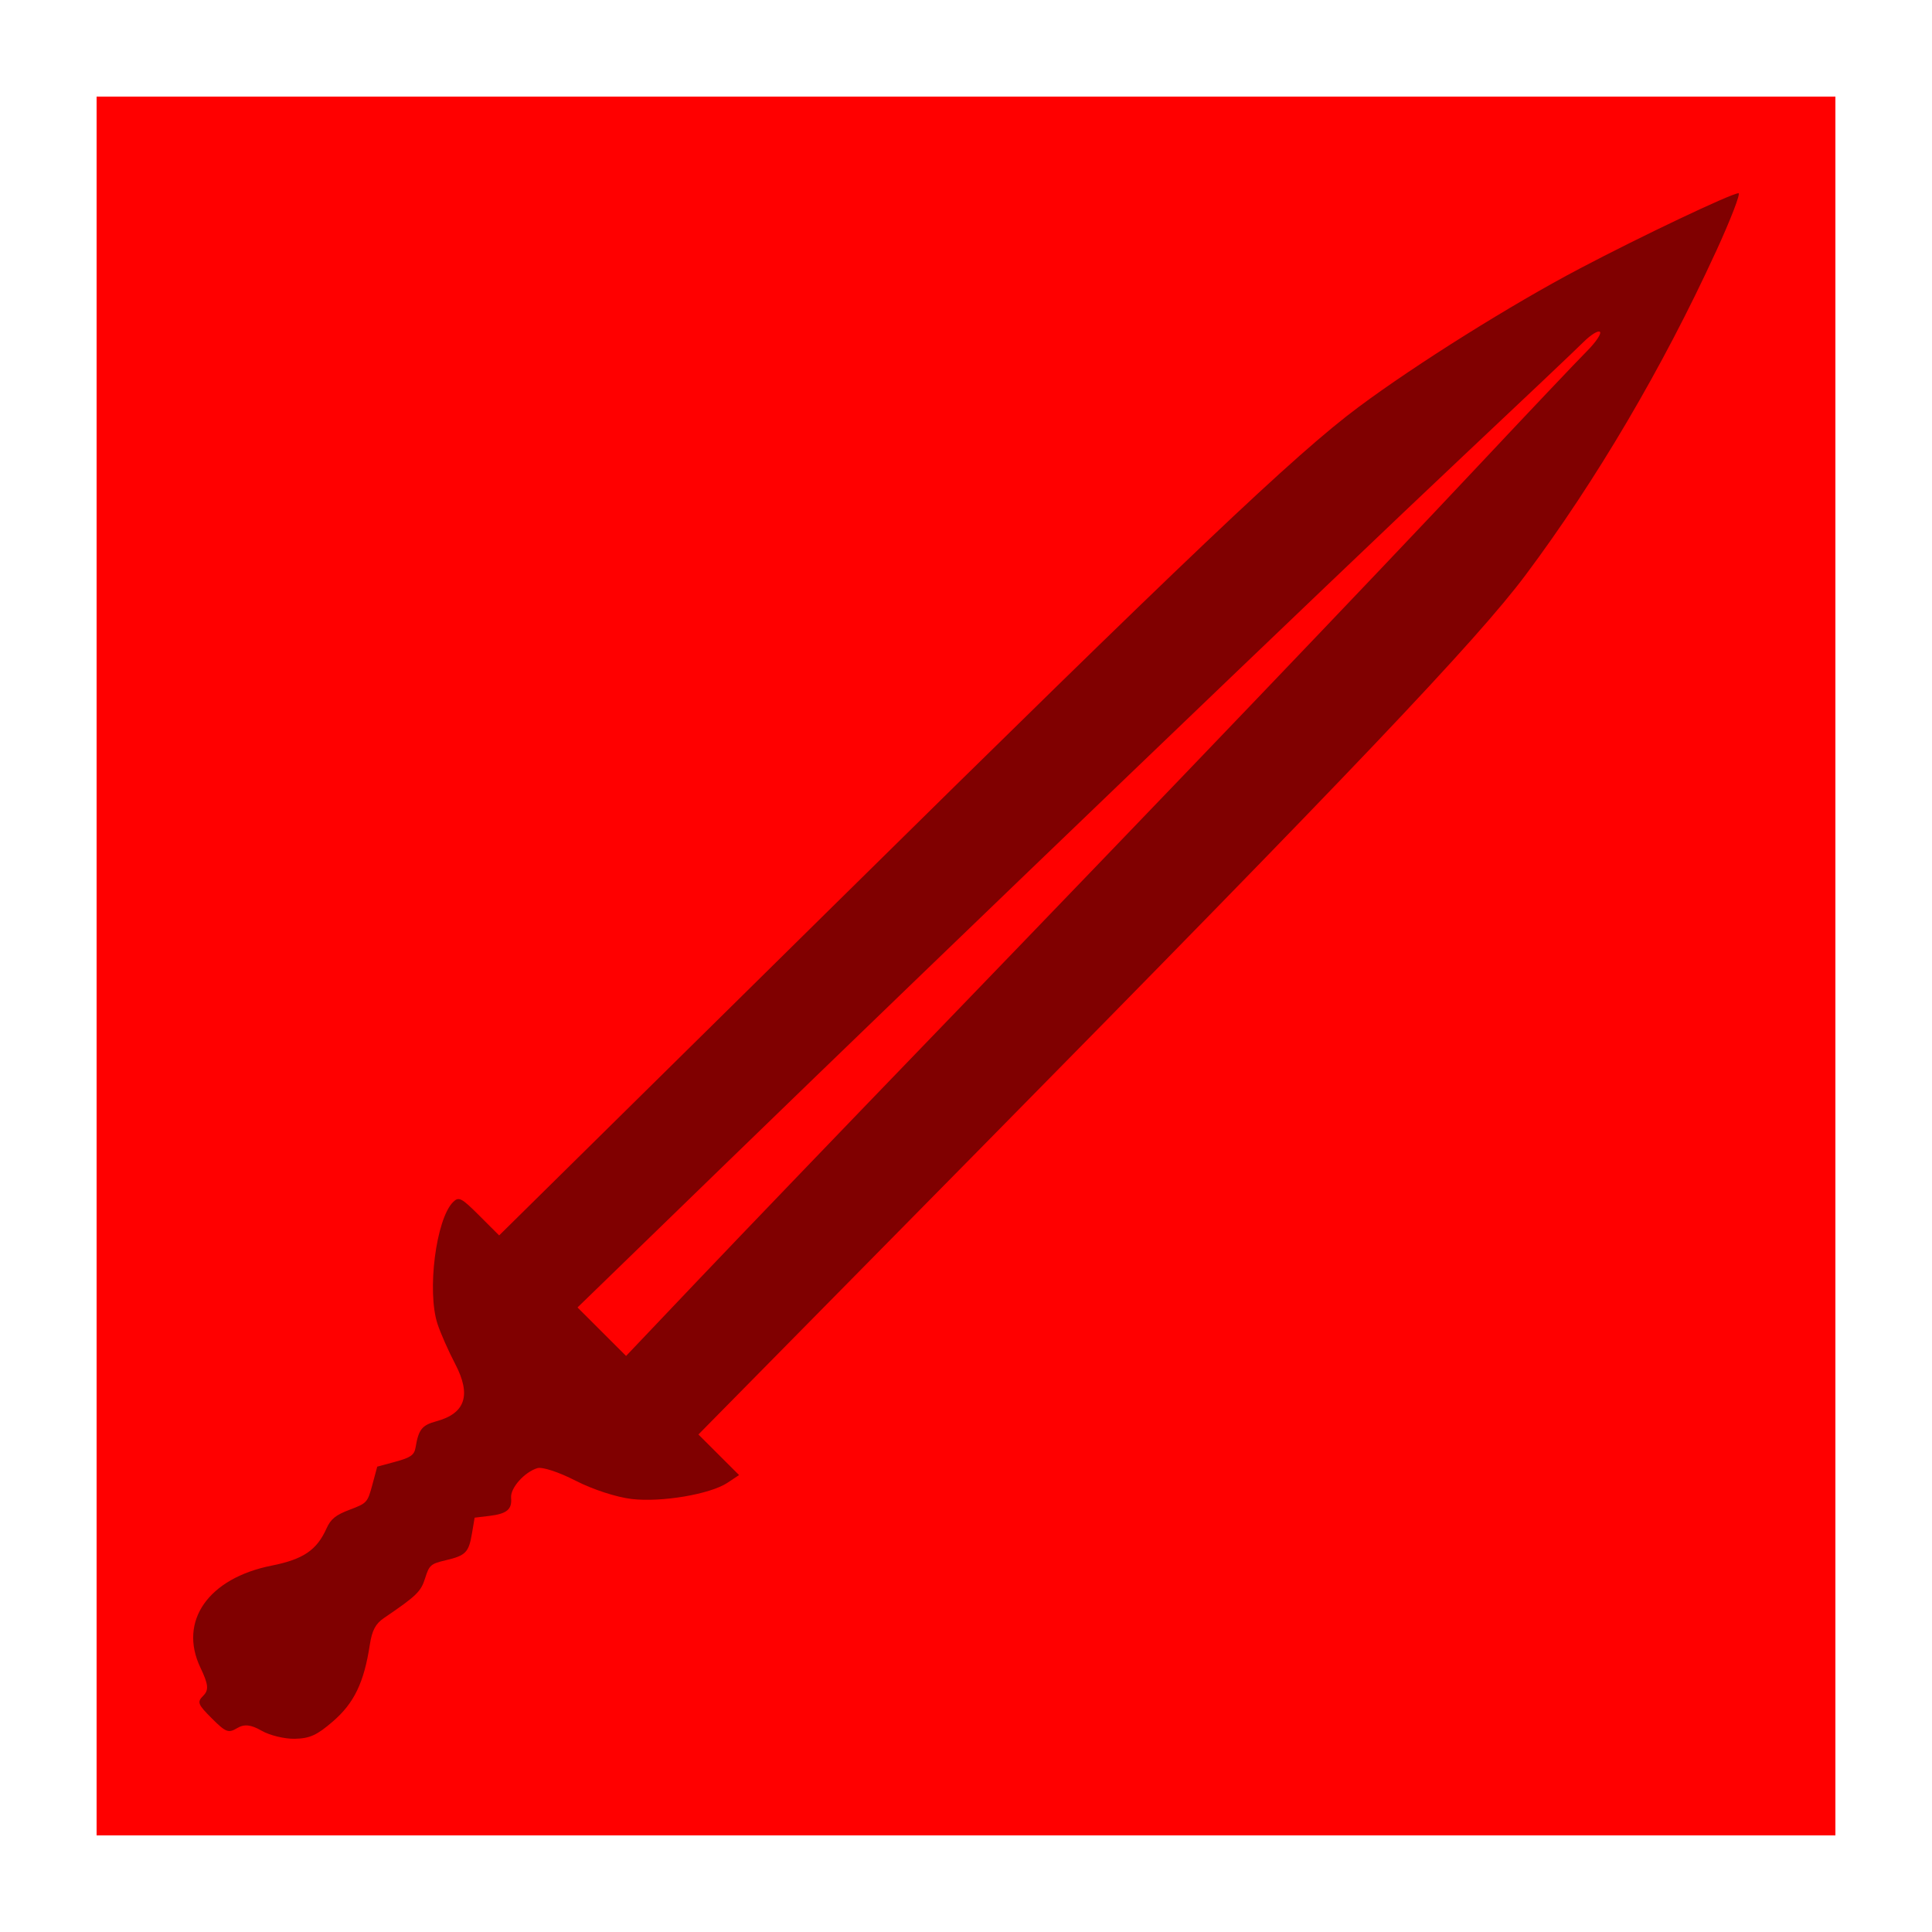
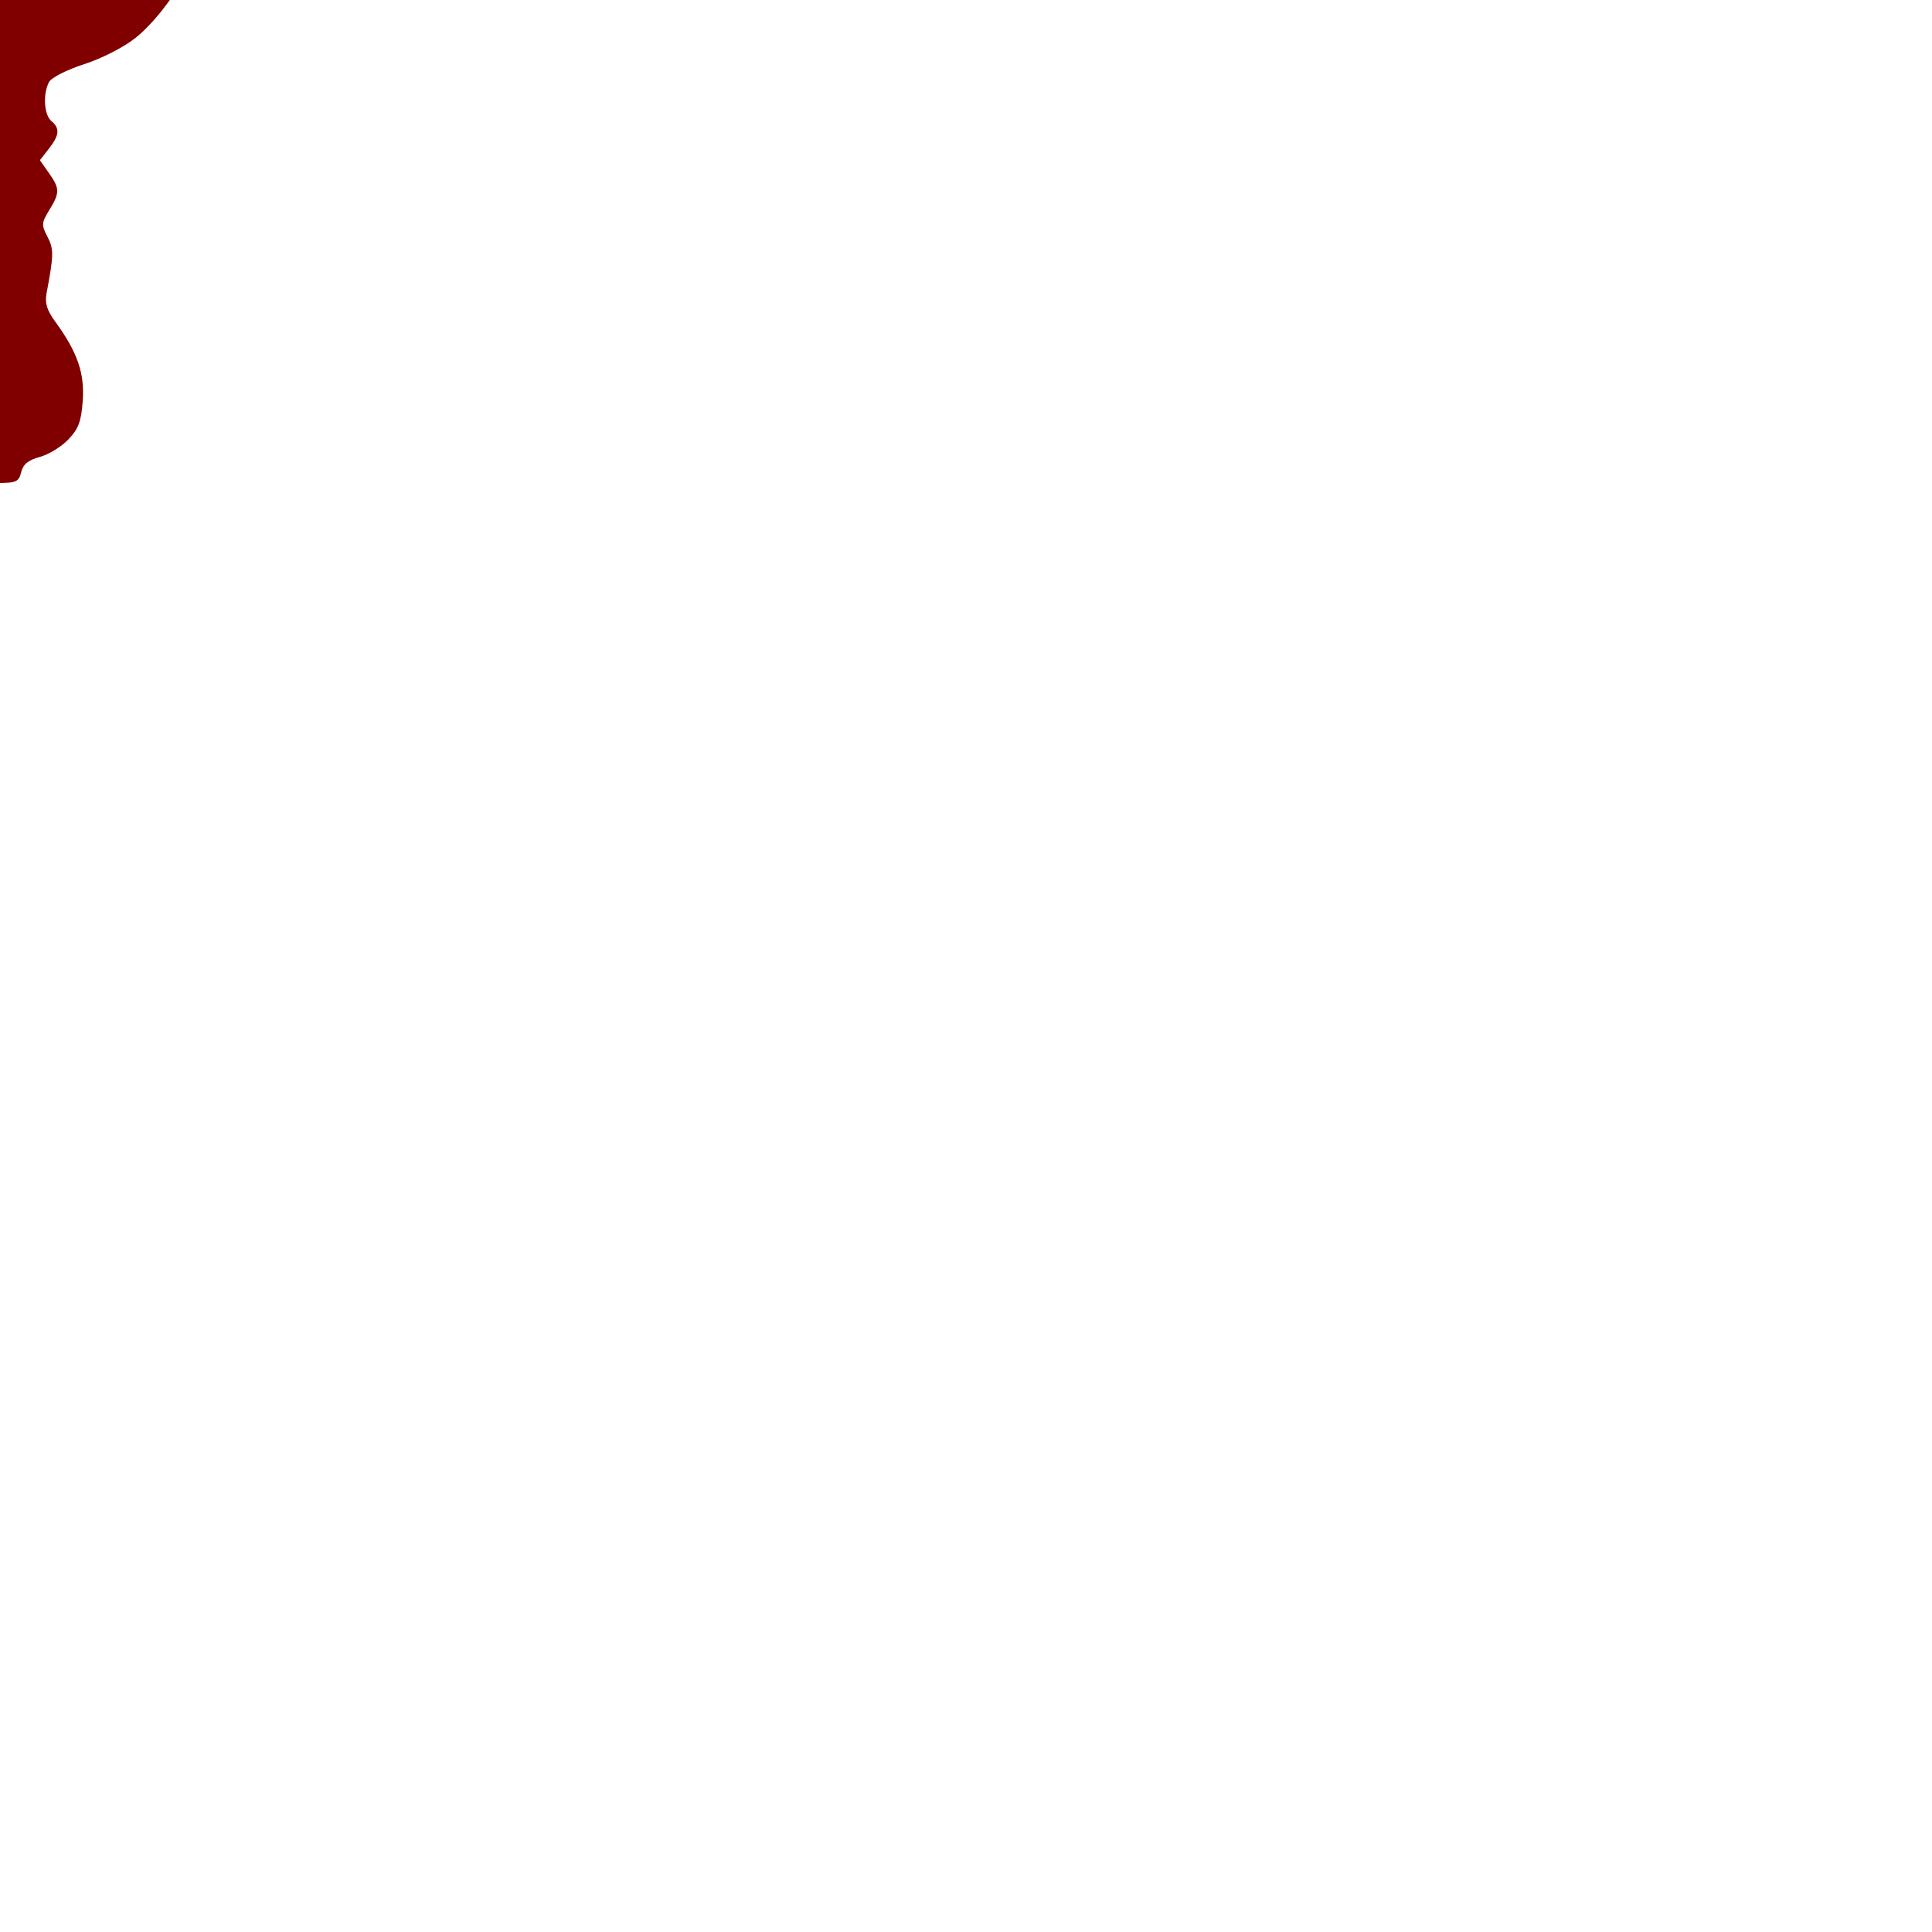
<svg xmlns="http://www.w3.org/2000/svg" width="100" height="100" viewBox="0 0 100 100" version="1.1" id="svg8">
  <defs id="defs2" />
-   <g id="layer1" style="display:inline" />
-   <rect style="opacity:1;vector-effect:none;fill:#ff0000;fill-opacity:1;stroke:none;stroke-width:1.002;stroke-linecap:round;stroke-linejoin:round;stroke-miterlimit:4;stroke-dasharray:none;stroke-dashoffset:0;stroke-opacity:1;paint-order:markers fill stroke" id="rect834" width="90" height="90" x="5" y="5" ry="8.304" rx="0" />
-   <path style="fill:#800000;stroke-width:0.229" d="m 88.808,13.04 c -2.737,5.966 -6.209,11.864 -9.843,16.721 -2.532,3.385 -8.974,10.16 -28.371,29.836 l -14.444,14.652 1.052,1.05 1.052,1.05 -0.596,0.397 c -0.893,0.595 -3.413,1.022 -4.96,0.842 -0.792,-0.093 -2.014,-0.491 -2.902,-0.946 -0.871,-0.447 -1.727,-0.728 -1.981,-0.651 -0.673,0.204 -1.407,1.031 -1.361,1.534 0.056,0.601 -0.219,0.83 -1.124,0.938 l -0.763,0.091 -0.136,0.806 c -0.168,0.997 -0.321,1.154 -1.366,1.4 -0.77,0.182 -0.849,0.251 -1.059,0.924 -0.219,0.7 -0.438,0.912 -2.133,2.065 -0.434,0.295 -0.617,0.64 -0.73,1.377 -0.301,1.962 -0.811,3.023 -1.909,3.972 -0.829,0.717 -1.197,0.884 -1.976,0.901 -0.527,0.011 -1.299,-0.176 -1.717,-0.417 -0.552,-0.318 -0.898,-0.354 -1.265,-0.135 -0.454,0.271 -0.587,0.22 -1.313,-0.505 -0.731,-0.73 -0.773,-0.842 -0.44,-1.174 0.294,-0.294 0.264,-0.585 -0.15,-1.453 -1.145,-2.403 0.408,-4.627 3.687,-5.279 1.638,-0.326 2.335,-0.798 2.841,-1.925 0.22,-0.489 0.475,-0.695 1.198,-0.968 0.895,-0.338 0.925,-0.371 1.173,-1.288 l 0.254,-0.941 0.953,-0.259 c 0.78,-0.212 0.967,-0.346 1.031,-0.735 0.153,-0.927 0.331,-1.153 1.066,-1.352 1.517,-0.41 1.829,-1.357 0.981,-2.978 -0.347,-0.662 -0.757,-1.591 -0.912,-2.065 -0.554,-1.69 -0.077,-5.423 0.804,-6.304 0.298,-0.298 0.432,-0.229 1.359,0.697 l 1.028,1.027 17.26,-17.023 c 18.384,-18.132 23.957,-23.424 27.228,-25.858 2.988,-2.223 7.897,-5.296 11.444,-7.164 3.189,-1.68 7.808,-3.872 8.215,-3.9 0.126,-0.008 -0.402,1.36 -1.173,3.04 z m -6.847,4.664 c -0.379,0.379 -3.207,3.058 -6.285,5.953 -6.45,6.069 -26.852,25.647 -38.092,36.553 l -7.692,7.464 1.257,1.255 1.257,1.255 3.751,-3.948 c 2.063,-2.171 7.621,-7.956 12.35,-12.855 12.191,-12.629 22.418,-23.318 27.976,-29.238 2.632,-2.804 5.17,-5.481 5.639,-5.95 0.469,-0.469 0.78,-0.925 0.691,-1.015 -0.089,-0.089 -0.472,0.148 -0.852,0.526 z" id="path847" />
+   <g id="layer1" style="display:none">
+     <rect style="opacity:1;vector-effect:none;fill:#ff0000;fill-opacity:1;stroke:none;stroke-width:1.002;stroke-linecap:round;stroke-linejoin:round;stroke-miterlimit:4;stroke-dasharray:none;stroke-dashoffset:0;stroke-opacity:1;paint-order:markers fill stroke" id="rect834" width="90" height="90" x="5" y="5" ry="8.304" rx="8.393" />
+     <path style="fill:#800000;stroke-width:0.229" d="m 88.808,13.04 c -2.737,5.966 -6.209,11.864 -9.843,16.721 -2.532,3.385 -8.974,10.16 -28.371,29.836 l -14.444,14.652 1.052,1.05 1.052,1.05 -0.596,0.397 c -0.893,0.595 -3.413,1.022 -4.96,0.842 -0.792,-0.093 -2.014,-0.491 -2.902,-0.946 -0.871,-0.447 -1.727,-0.728 -1.981,-0.651 -0.673,0.204 -1.407,1.031 -1.361,1.534 0.056,0.601 -0.219,0.83 -1.124,0.938 l -0.763,0.091 -0.136,0.806 c -0.168,0.997 -0.321,1.154 -1.366,1.4 -0.77,0.182 -0.849,0.251 -1.059,0.924 -0.219,0.7 -0.438,0.912 -2.133,2.065 -0.434,0.295 -0.617,0.64 -0.73,1.377 -0.301,1.962 -0.811,3.023 -1.909,3.972 -0.829,0.717 -1.197,0.884 -1.976,0.901 -0.527,0.011 -1.299,-0.176 -1.717,-0.417 -0.552,-0.318 -0.898,-0.354 -1.265,-0.135 -0.454,0.271 -0.587,0.22 -1.313,-0.505 -0.731,-0.73 -0.773,-0.842 -0.44,-1.174 0.294,-0.294 0.264,-0.585 -0.15,-1.453 -1.145,-2.403 0.408,-4.627 3.687,-5.279 1.638,-0.326 2.335,-0.798 2.841,-1.925 0.22,-0.489 0.475,-0.695 1.198,-0.968 0.895,-0.338 0.925,-0.371 1.173,-1.288 l 0.254,-0.941 0.953,-0.259 c 0.78,-0.212 0.967,-0.346 1.031,-0.735 0.153,-0.927 0.331,-1.153 1.066,-1.352 1.517,-0.41 1.829,-1.357 0.981,-2.978 -0.347,-0.662 -0.757,-1.591 -0.912,-2.065 -0.554,-1.69 -0.077,-5.423 0.804,-6.304 0.298,-0.298 0.432,-0.229 1.359,0.697 l 1.028,1.027 17.26,-17.023 c 18.384,-18.132 23.957,-23.424 27.228,-25.858 2.988,-2.223 7.897,-5.296 11.444,-7.164 3.189,-1.68 7.808,-3.872 8.215,-3.9 0.126,-0.008 -0.402,1.36 -1.173,3.04 z m -6.847,4.664 c -0.379,0.379 -3.207,3.058 -6.285,5.953 -6.45,6.069 -26.852,25.647 -38.092,36.553 l -7.692,7.464 1.257,1.255 1.257,1.255 3.751,-3.948 c 2.063,-2.171 7.621,-7.956 12.35,-12.855 12.191,-12.629 22.418,-23.318 27.976,-29.238 2.632,-2.804 5.17,-5.481 5.639,-5.95 0.469,-0.469 0.78,-0.925 0.691,-1.015 -0.089,-0.089 -0.472,0.148 -0.852,0.526 z" id="path847" />
+   </g>
+   <g id="layer2">
+     <path style="fill:#800000;stroke-width:0.225" d="m 1.183,-82.061 c 2.232,6.061 3.909,12.585 4.755,18.498 0.589,4.121 0.819,13.324 1.013,40.532 l 0.144,20.261 1.453,-7.33e-4 1.453,-7.33e-4 -0.138,0.691 c -0.206,1.036 -1.653,3.089 -2.847,4.04 -0.611,0.487 -1.732,1.06 -2.66,1.362 -0.911,0.296 -1.697,0.695 -1.819,0.926 -0.324,0.61 -0.26,1.698 0.12,2.015 0.454,0.38 0.423,0.731 -0.129,1.436 L 2.064,8.292 2.527,8.948 c 0.573,0.811 0.576,1.027 0.024,1.926 -0.407,0.662 -0.414,0.766 -0.094,1.381 0.332,0.64 0.328,0.94 -0.047,2.923 -0.096,0.508 0.016,0.875 0.447,1.467 1.148,1.575 1.529,2.67 1.426,4.095 -0.078,1.077 -0.216,1.449 -0.743,2.004 -0.356,0.375 -1.02,0.782 -1.475,0.906 -0.601,0.163 -0.866,0.379 -0.968,0.787 -0.126,0.505 -0.254,0.562 -1.256,0.563 -1.01,5.32e-4 -1.116,-0.048 -1.116,-0.511 2.182e-4,-0.409 -0.222,-0.591 -1.108,-0.908 -2.453,-0.876 -2.916,-3.506 -1.101,-6.244 0.907,-1.367 1.062,-2.182 0.634,-3.319 -0.186,-0.493 -0.152,-0.815 0.159,-1.509 0.385,-0.859 0.383,-0.903 -0.08,-1.713 L -3.246,9.966 -2.767,9.122 C -2.375,8.431 -2.338,8.208 -2.563,7.892 -3.098,7.14 -3.131,6.858 -2.76,6.208 c 0.765,-1.342 0.326,-2.219 -1.381,-2.757 -0.697,-0.22 -1.623,-0.581 -2.058,-0.802 -1.551,-0.791 -3.802,-3.722 -3.801,-4.95 2.18e-4,-0.415 0.14,-0.461 1.421,-0.461 l 1.421,-7.32e-4 0.164,-23.873 c 0.174,-25.428 0.368,-32.994 0.947,-36.966 0.529,-3.629 1.797,-9.187 2.958,-12.958 1.044,-3.391 2.72,-8.134 2.983,-8.436 0.082,-0.093 0.662,1.227 1.291,2.934 z m -1.51,8.016 c -4.3636e-4,0.528 -0.103,4.363 -0.229,8.522 -0.263,8.718 -0.833,36.558 -1.064,51.978 l -0.158,10.554 1.736,-9.25e-4 1.736,-9.34e-4 -0.136,-5.361 C 1.484,-11.304 1.327,-19.202 1.209,-25.906 0.907,-43.19 0.588,-57.754 0.337,-65.747 0.218,-69.532 0.121,-73.164 0.122,-73.818 c 3.6364e-4,-0.653 -0.1,-1.188 -0.223,-1.188 -0.123,6.5e-5 -0.224,0.432 -0.225,0.96 z" id="broadsword" />
+   </g>
</svg>
